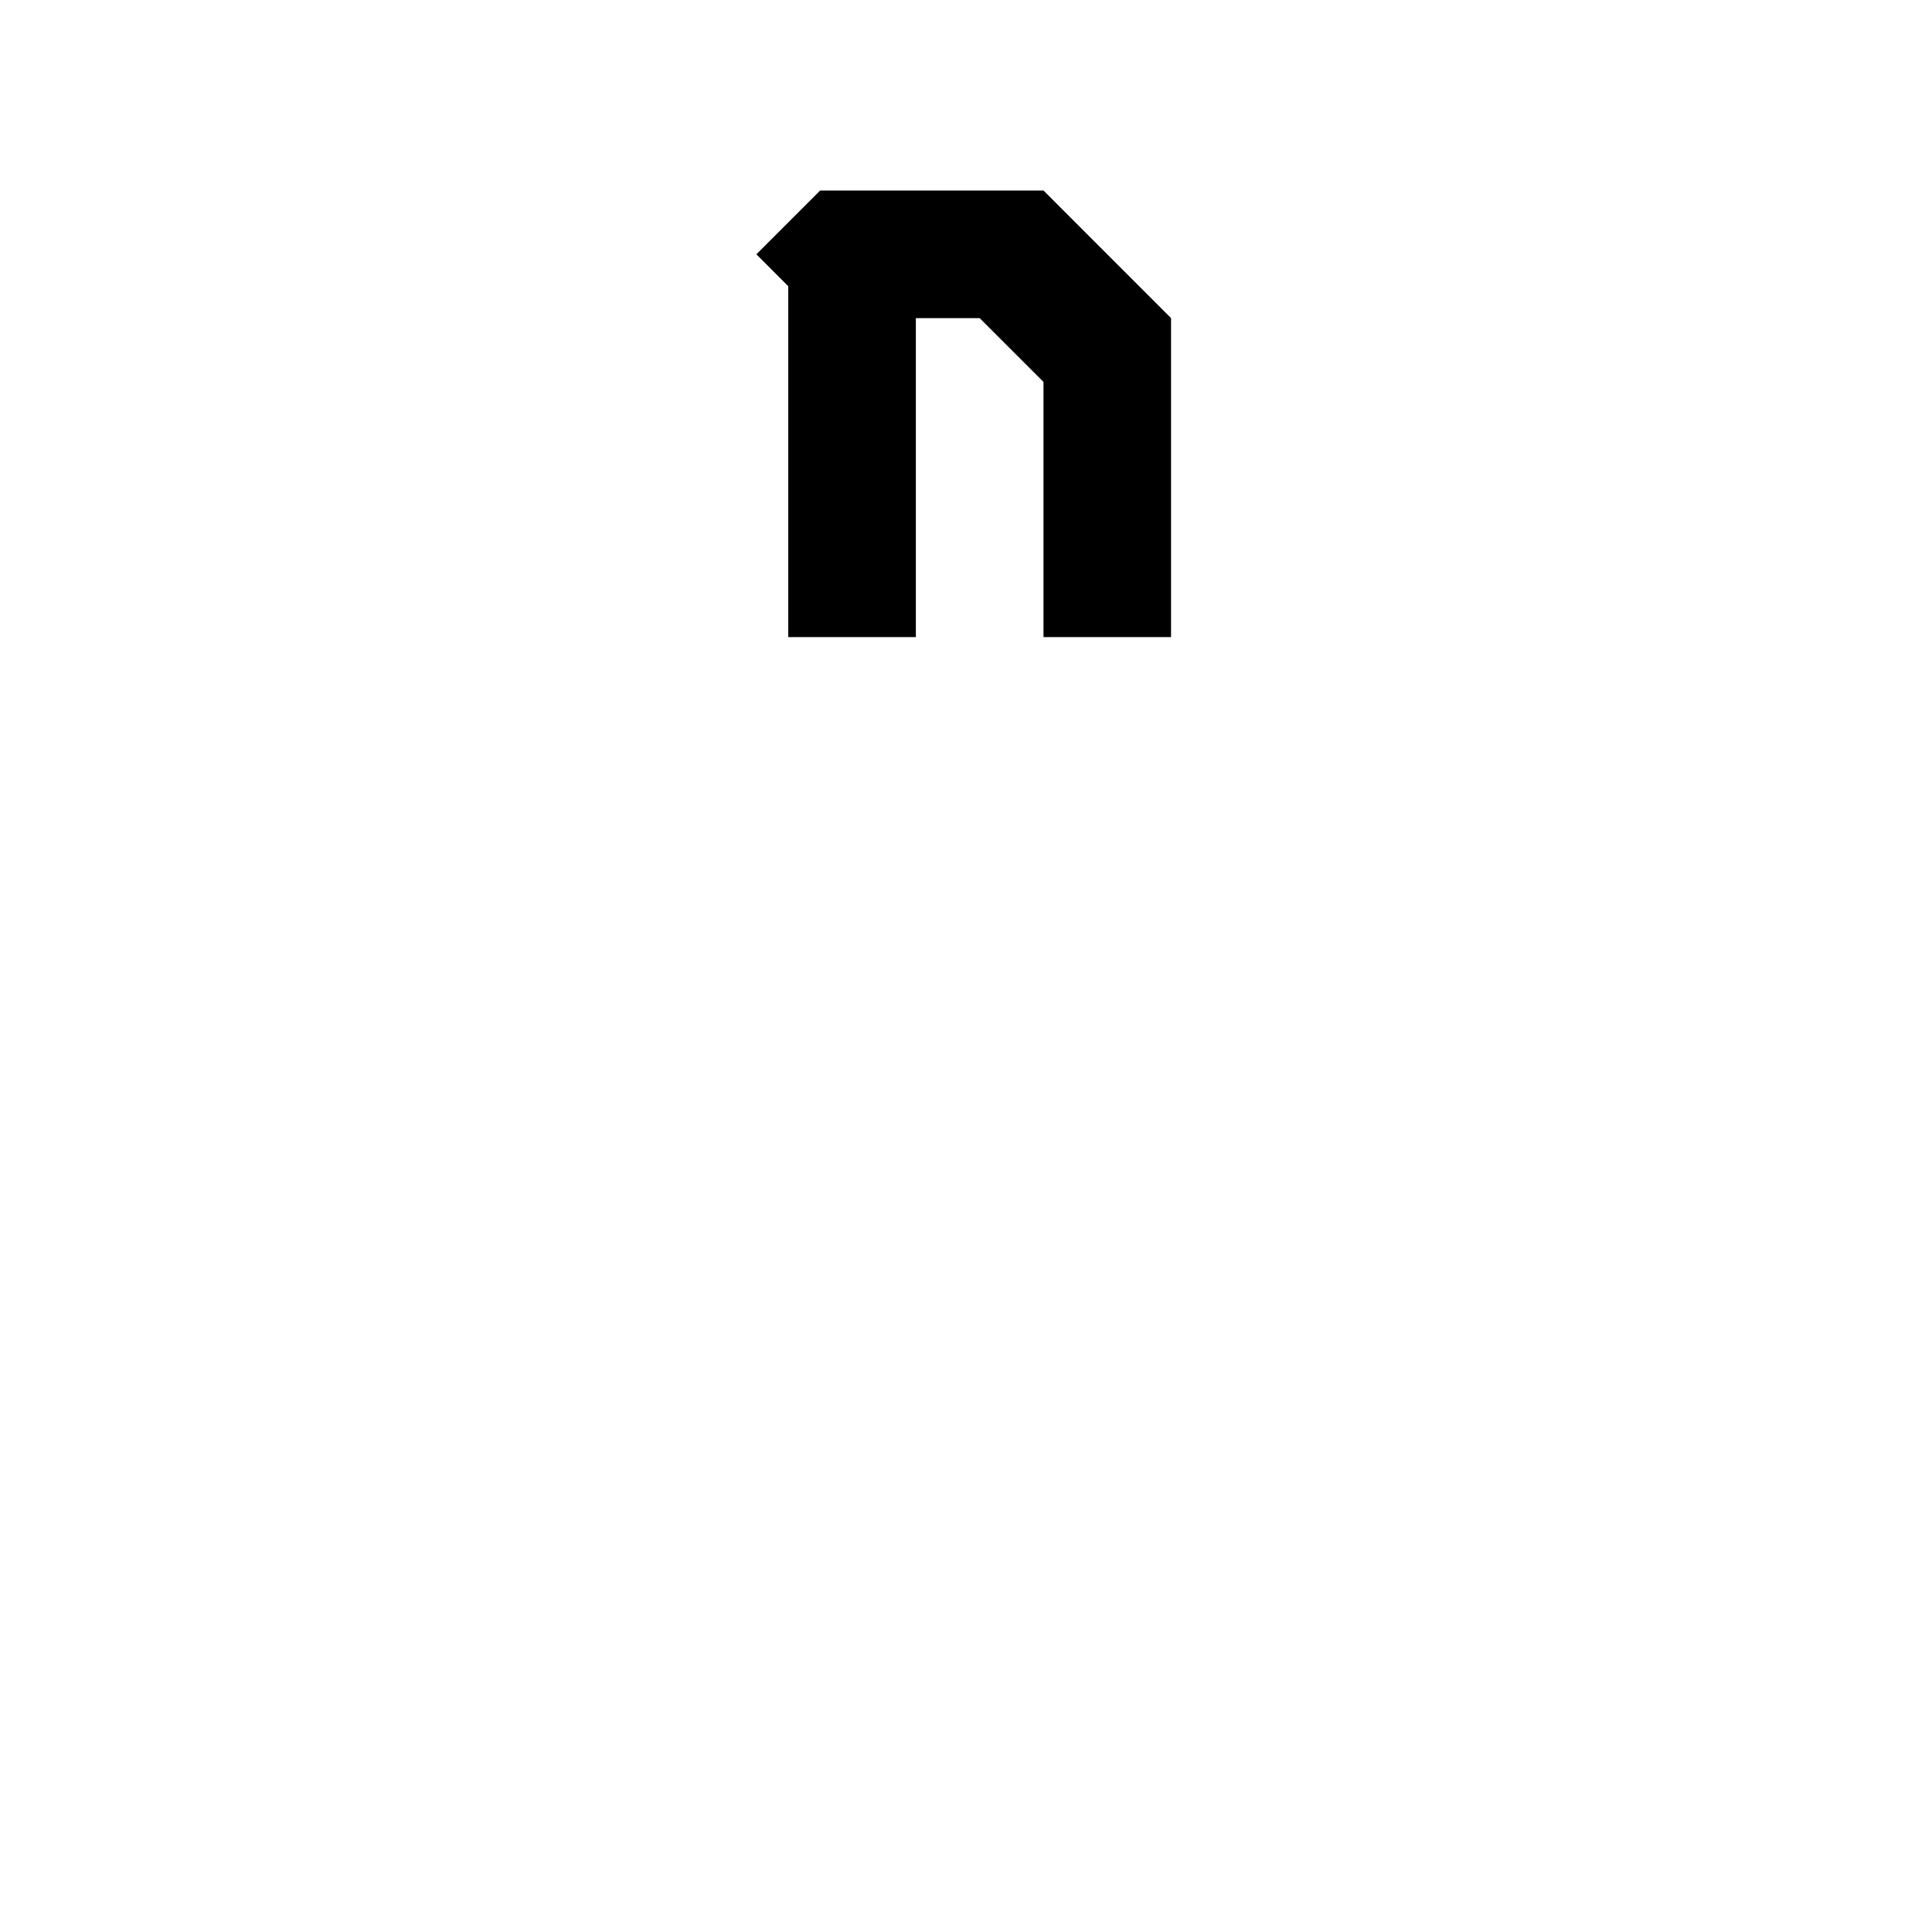
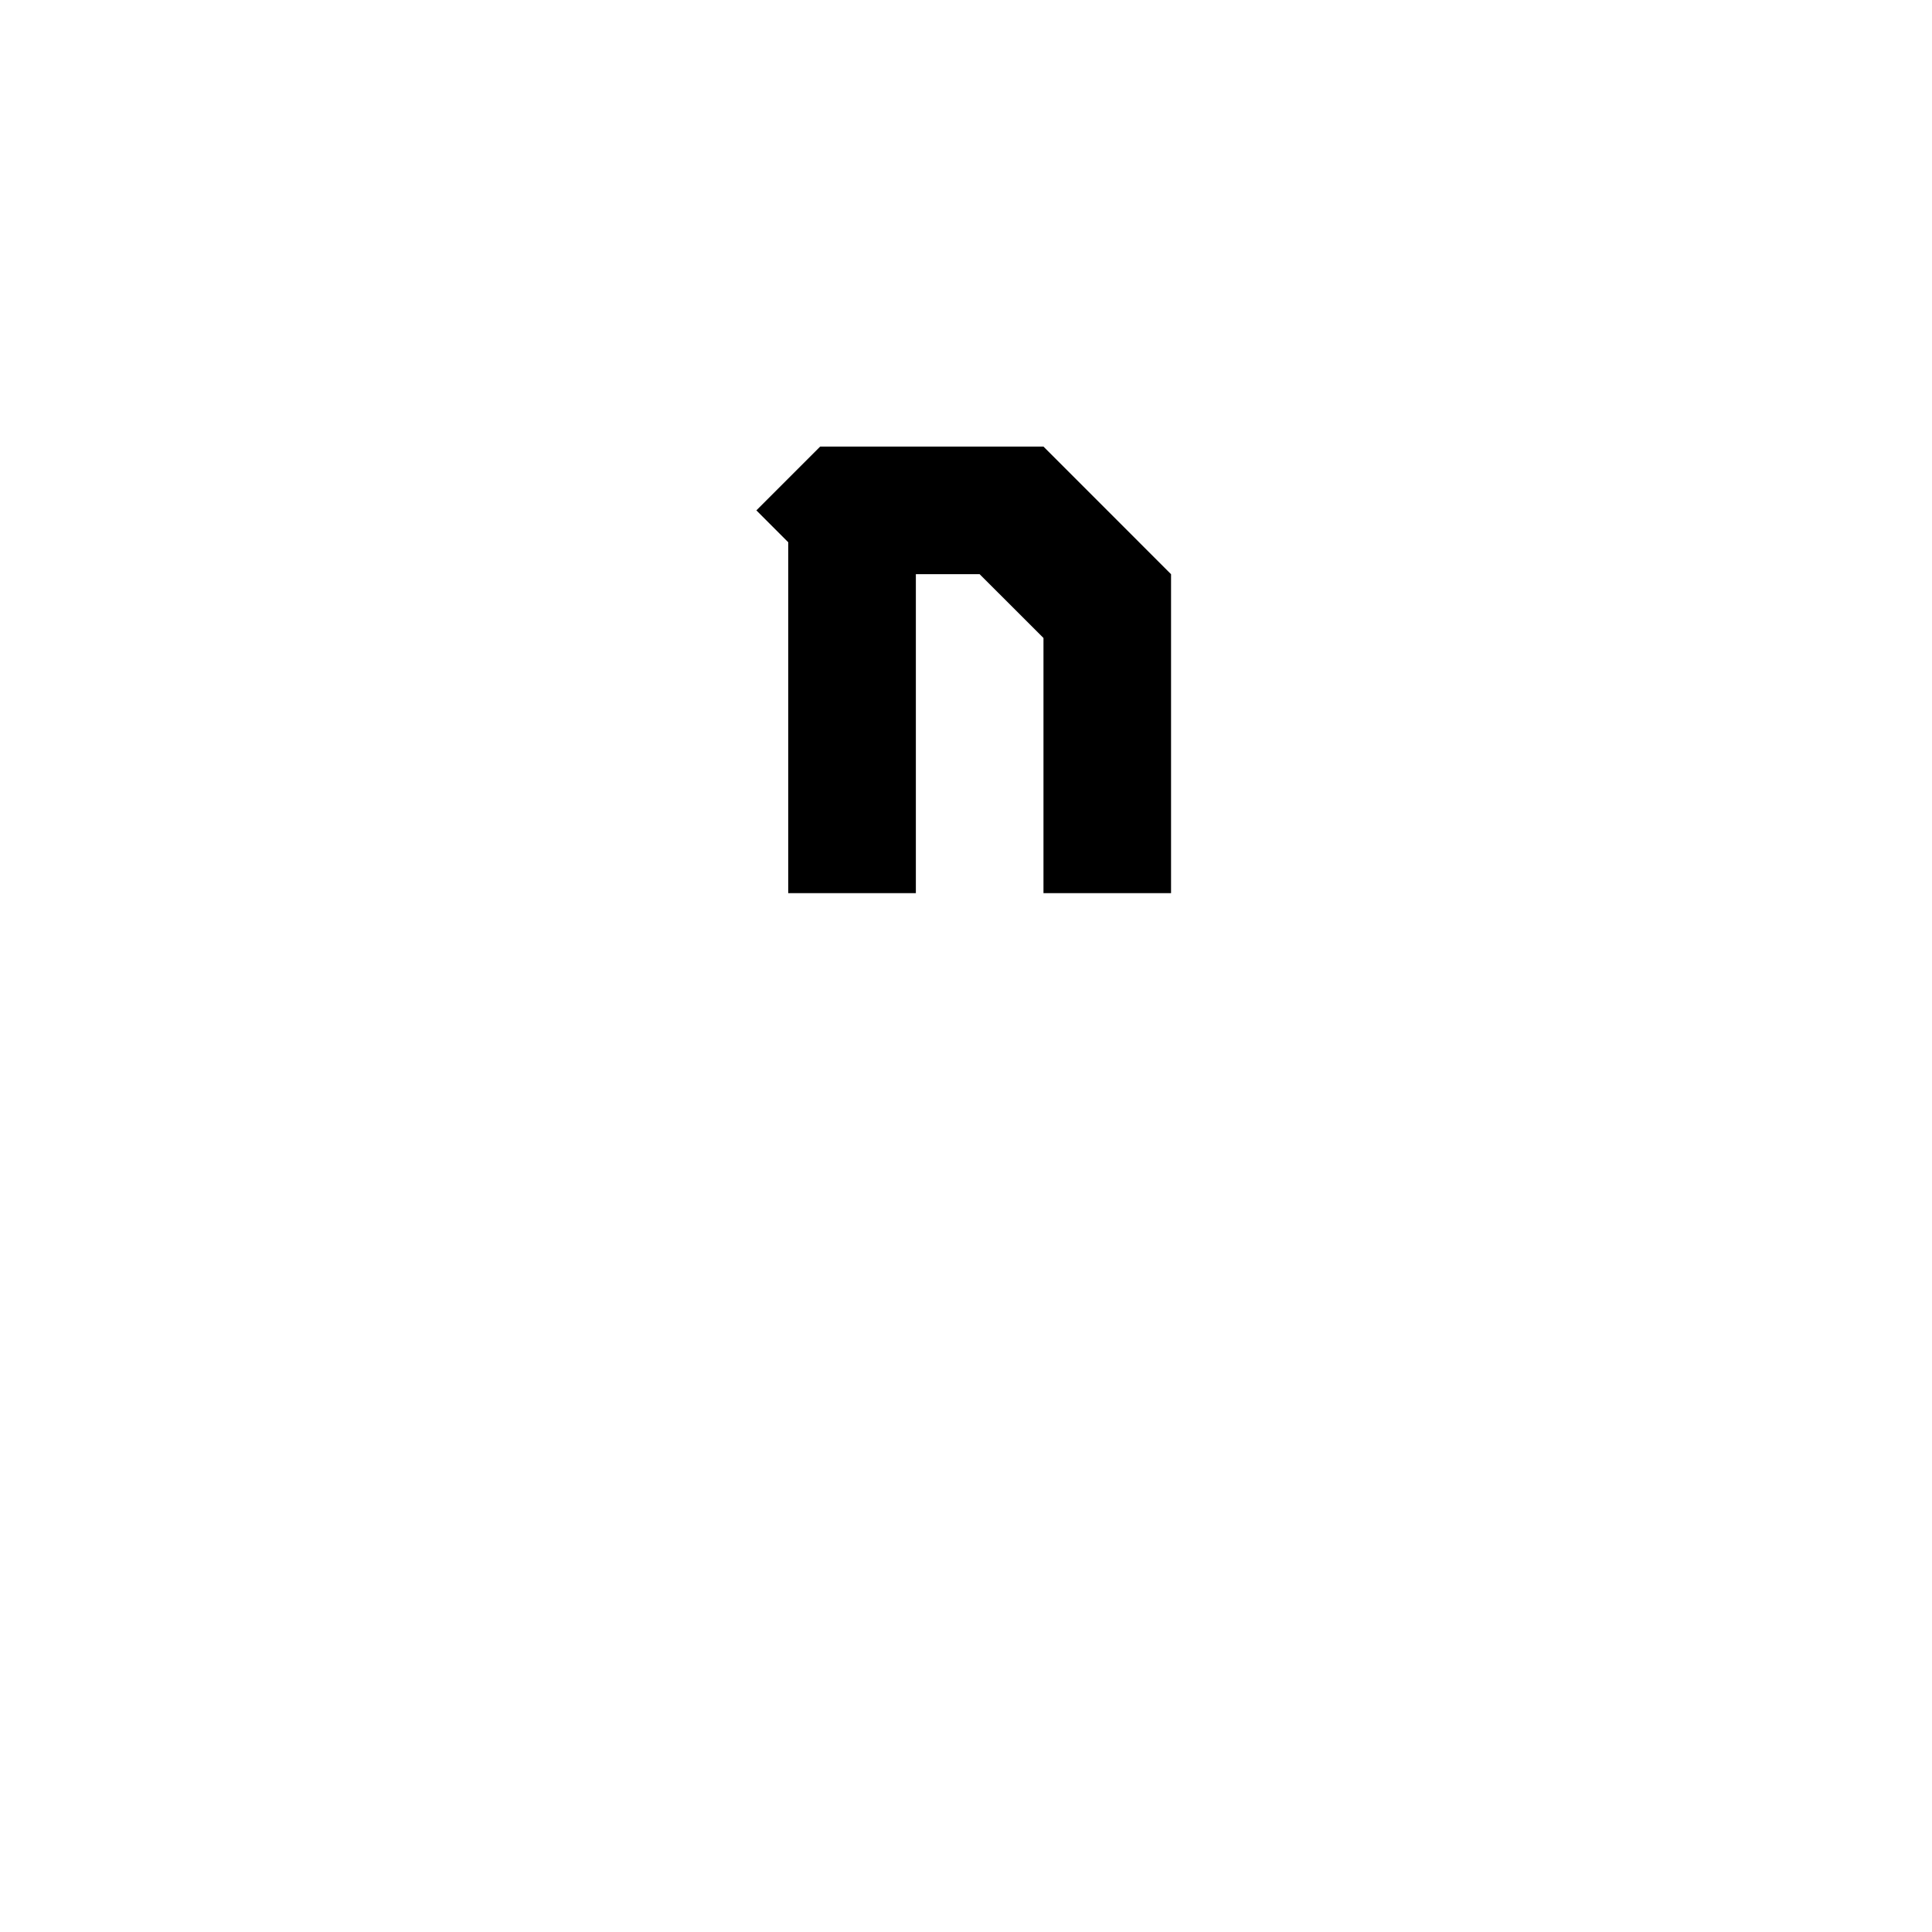
<svg xmlns="http://www.w3.org/2000/svg" viewBox="0 0 512 512" width="512" height="512">
-   <g transform="matrix(0.512,0,0,-0.512,190.208,337.920)">
+   <g transform="matrix(0.512,0,0,-0.512,190.208,405.783)">
    <path d="M168.602 561.393H53.015L20.0 528.378L36.496 511.859V330.242H102.549V495.34H135.564L168.602 462.325V330.242H234.632V495.34Z" fill="#000000" />
  </g>
</svg>
